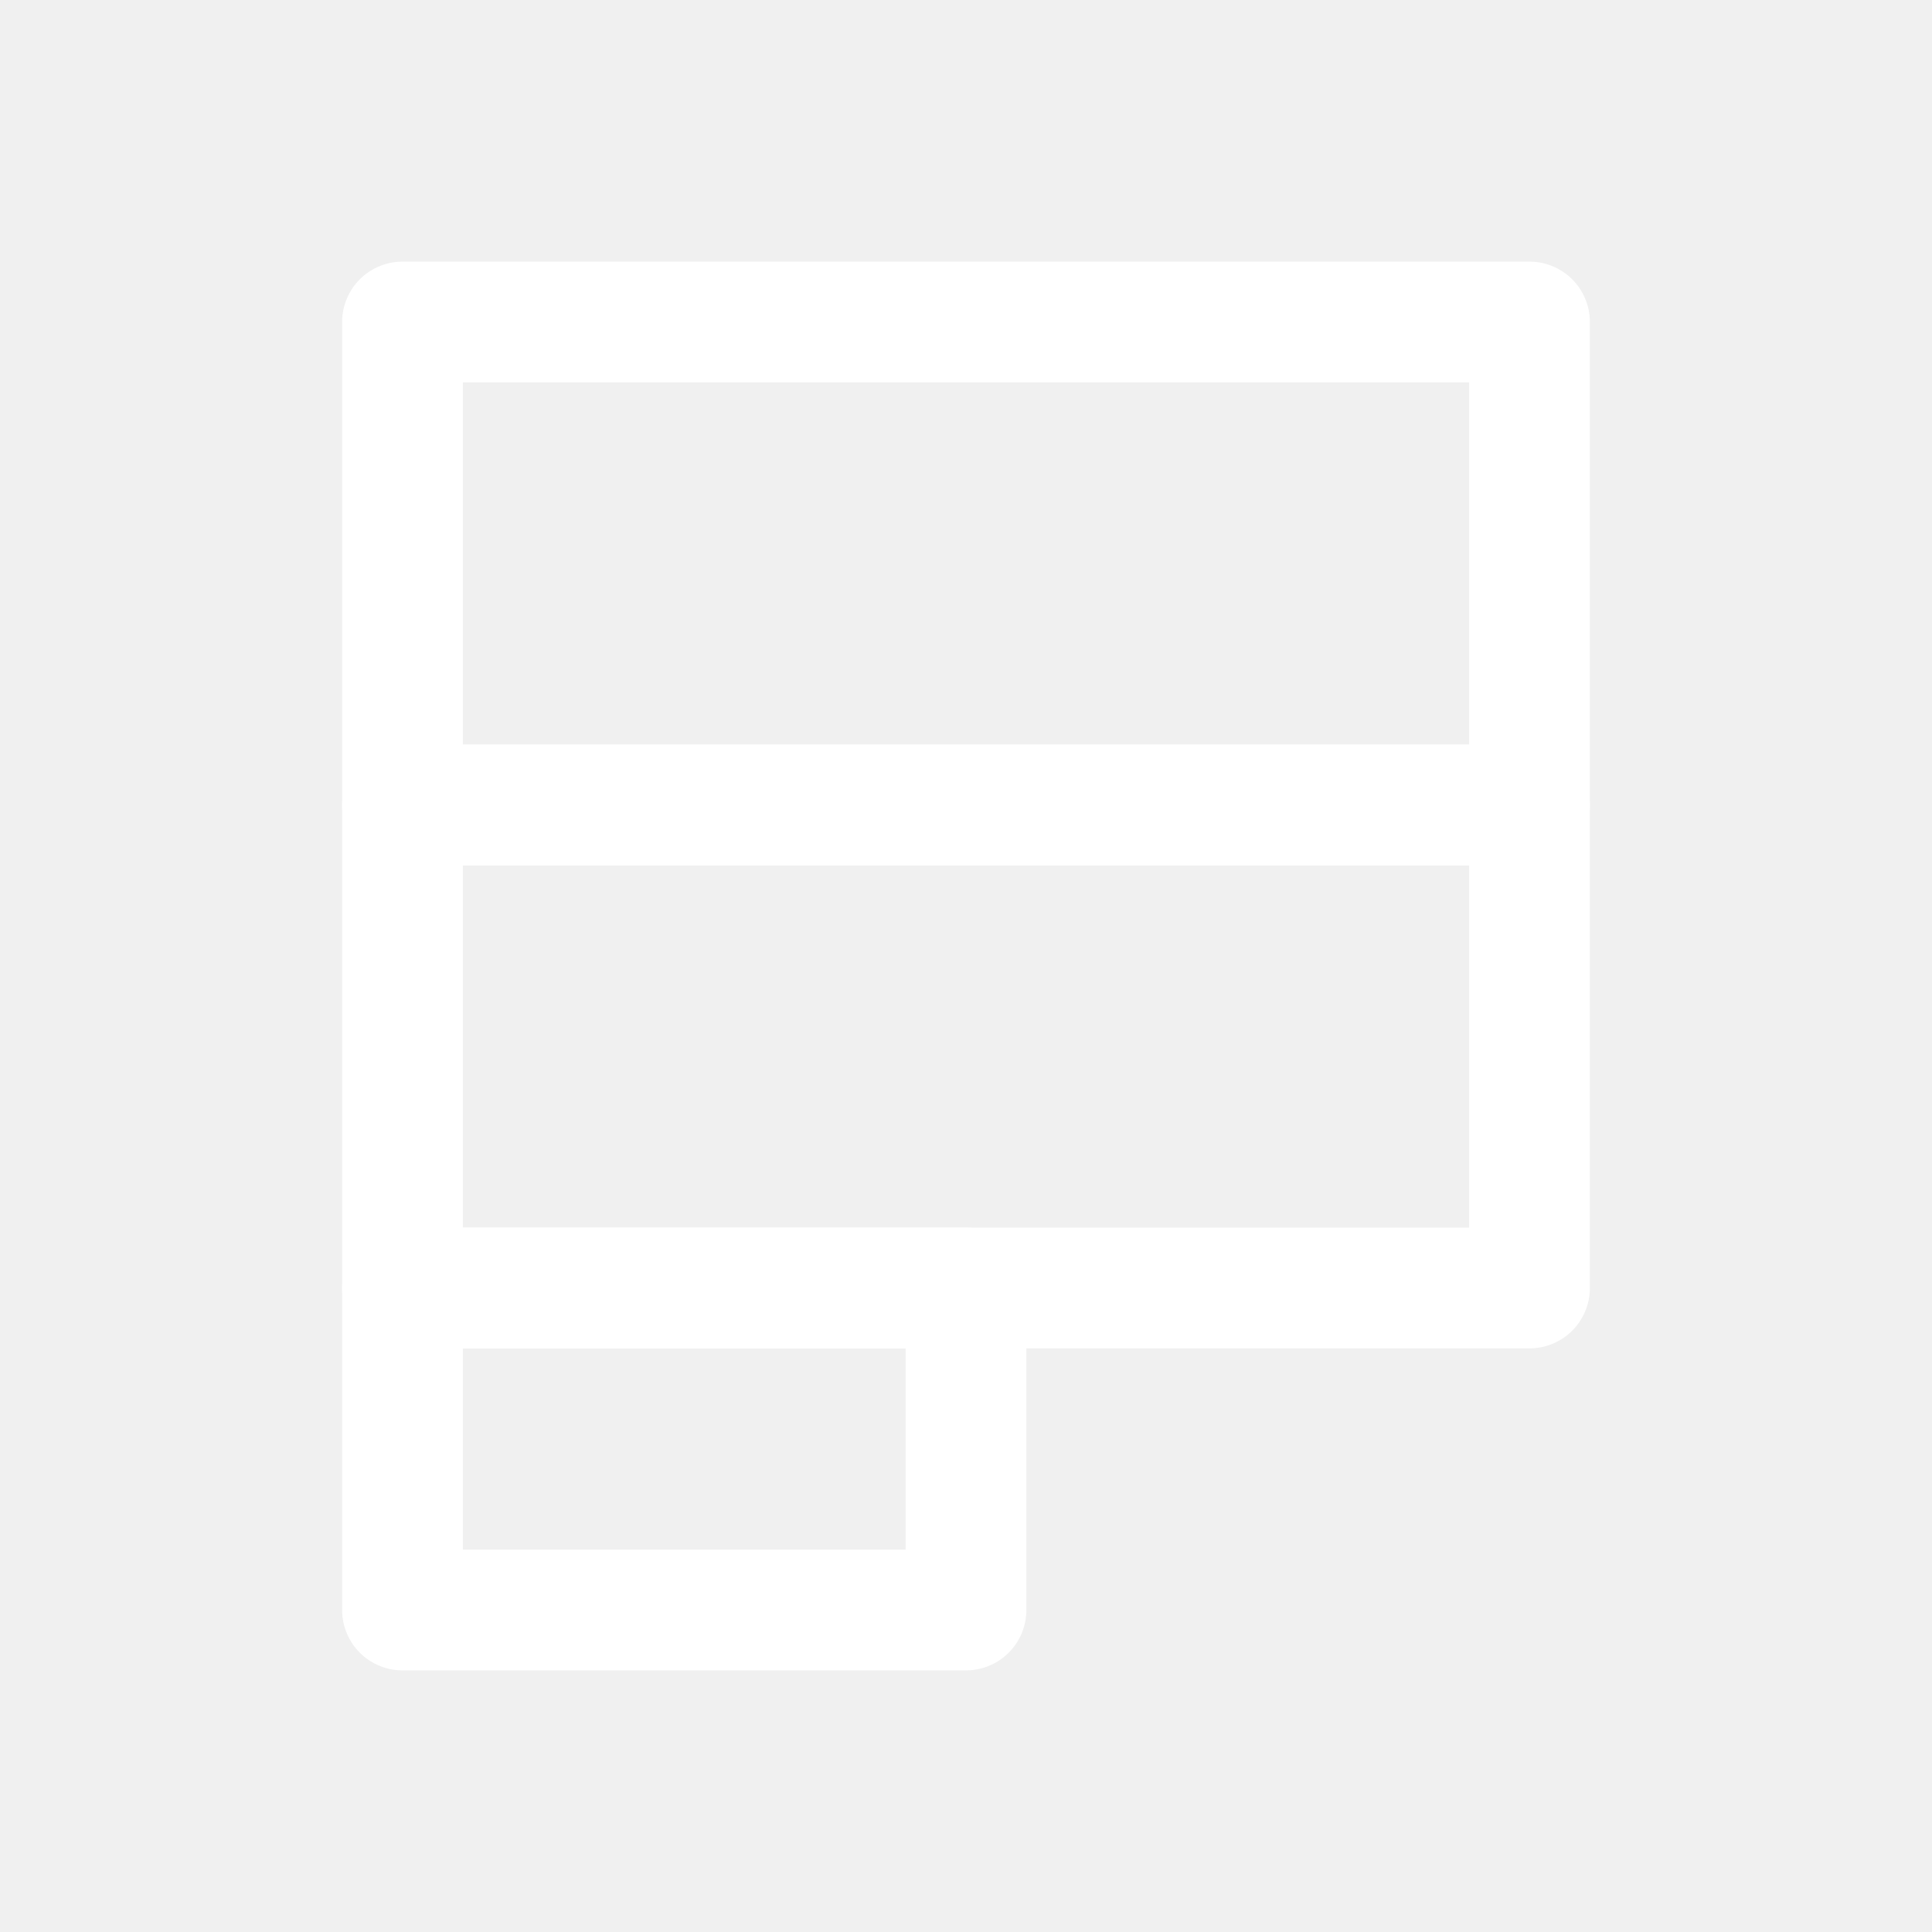
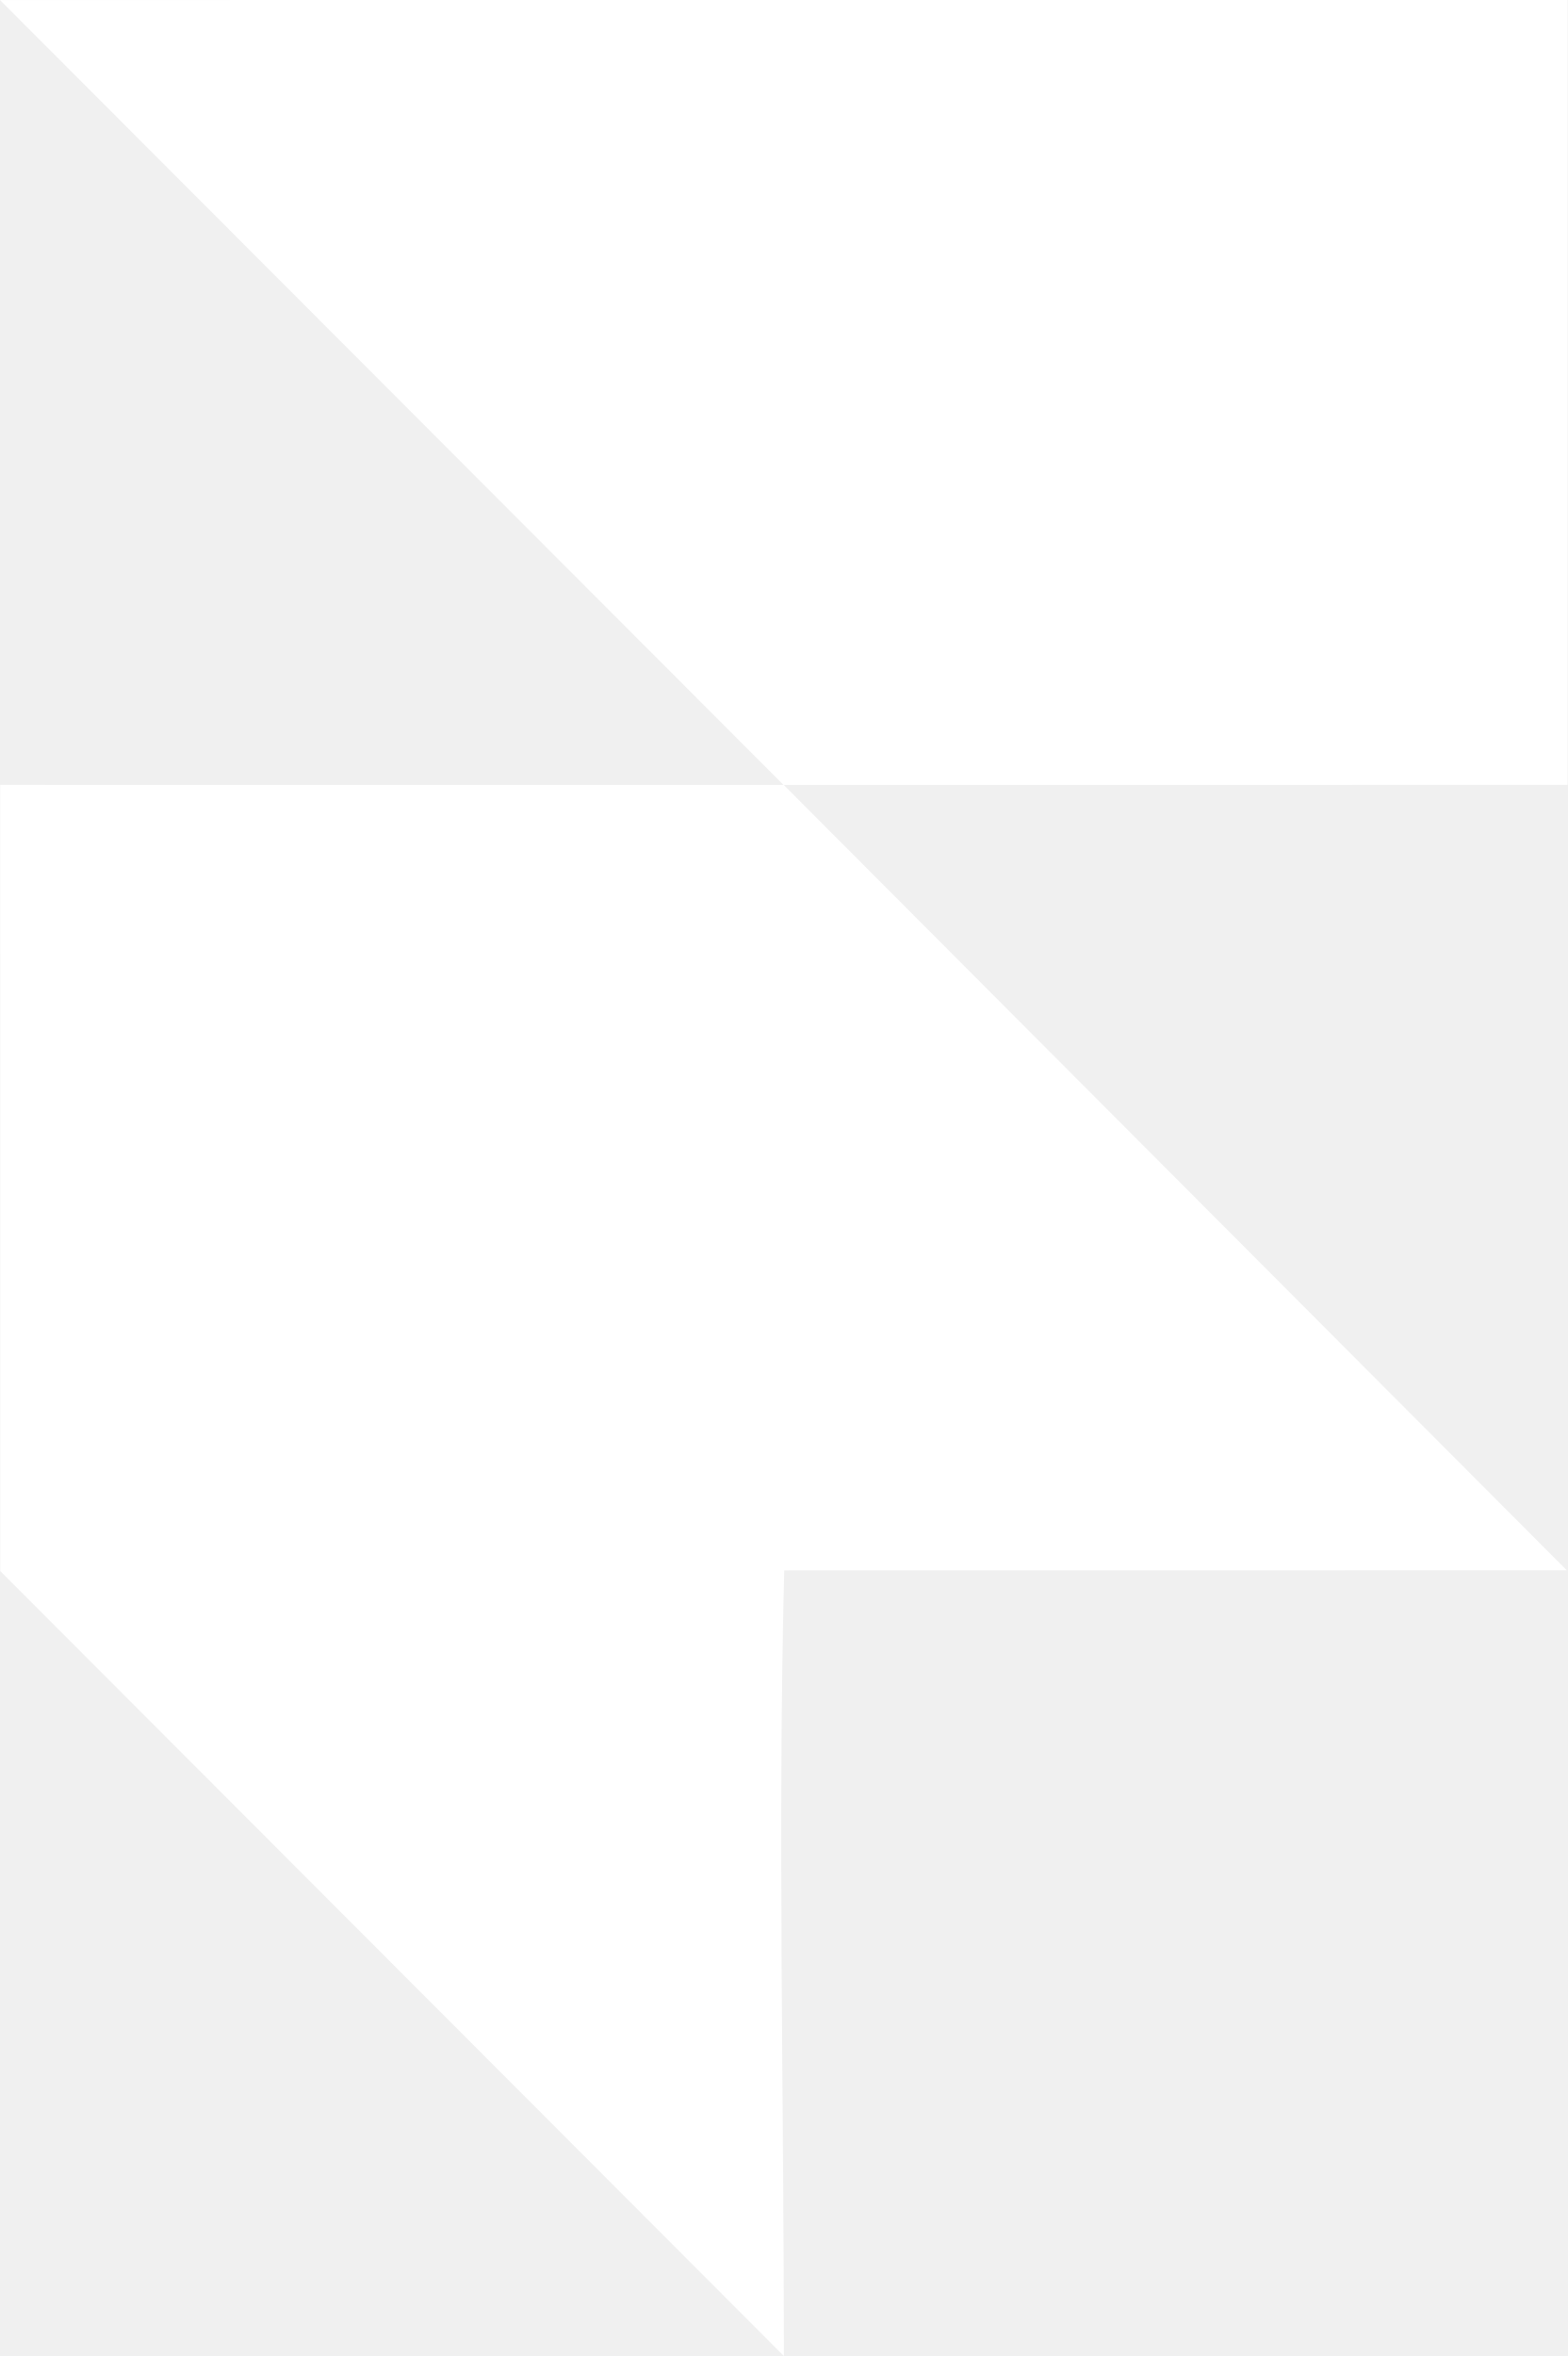
- <svg xmlns="http://www.w3.org/2000/svg" viewBox="0 0 24 24" fill="none">
-   <rect x="5" y="4" width="14" height="6" stroke="white" stroke-width="1.5" stroke-linejoin="round" />
-   <rect x="5" y="10" width="14" height="6" stroke="white" stroke-width="1.5" stroke-linejoin="round" />
-   <rect x="5" y="16" width="7" height="4" stroke="white" stroke-width="1.5" stroke-linejoin="round" />
+ <svg xmlns="http://www.w3.org/2000/svg" width="179" height="269" viewBox="0 0 179 269" fill="none">
+   <path d="M0 0.004L179 0V89.618L89.494 89.625L178.909 179.291L89.549 179.301C88.8 207.808 89.512 240.205 89.512 269L0.03 179.377L0.024 89.62L89.47 89.623L0 0.004Z" fill="white" />
</svg>
